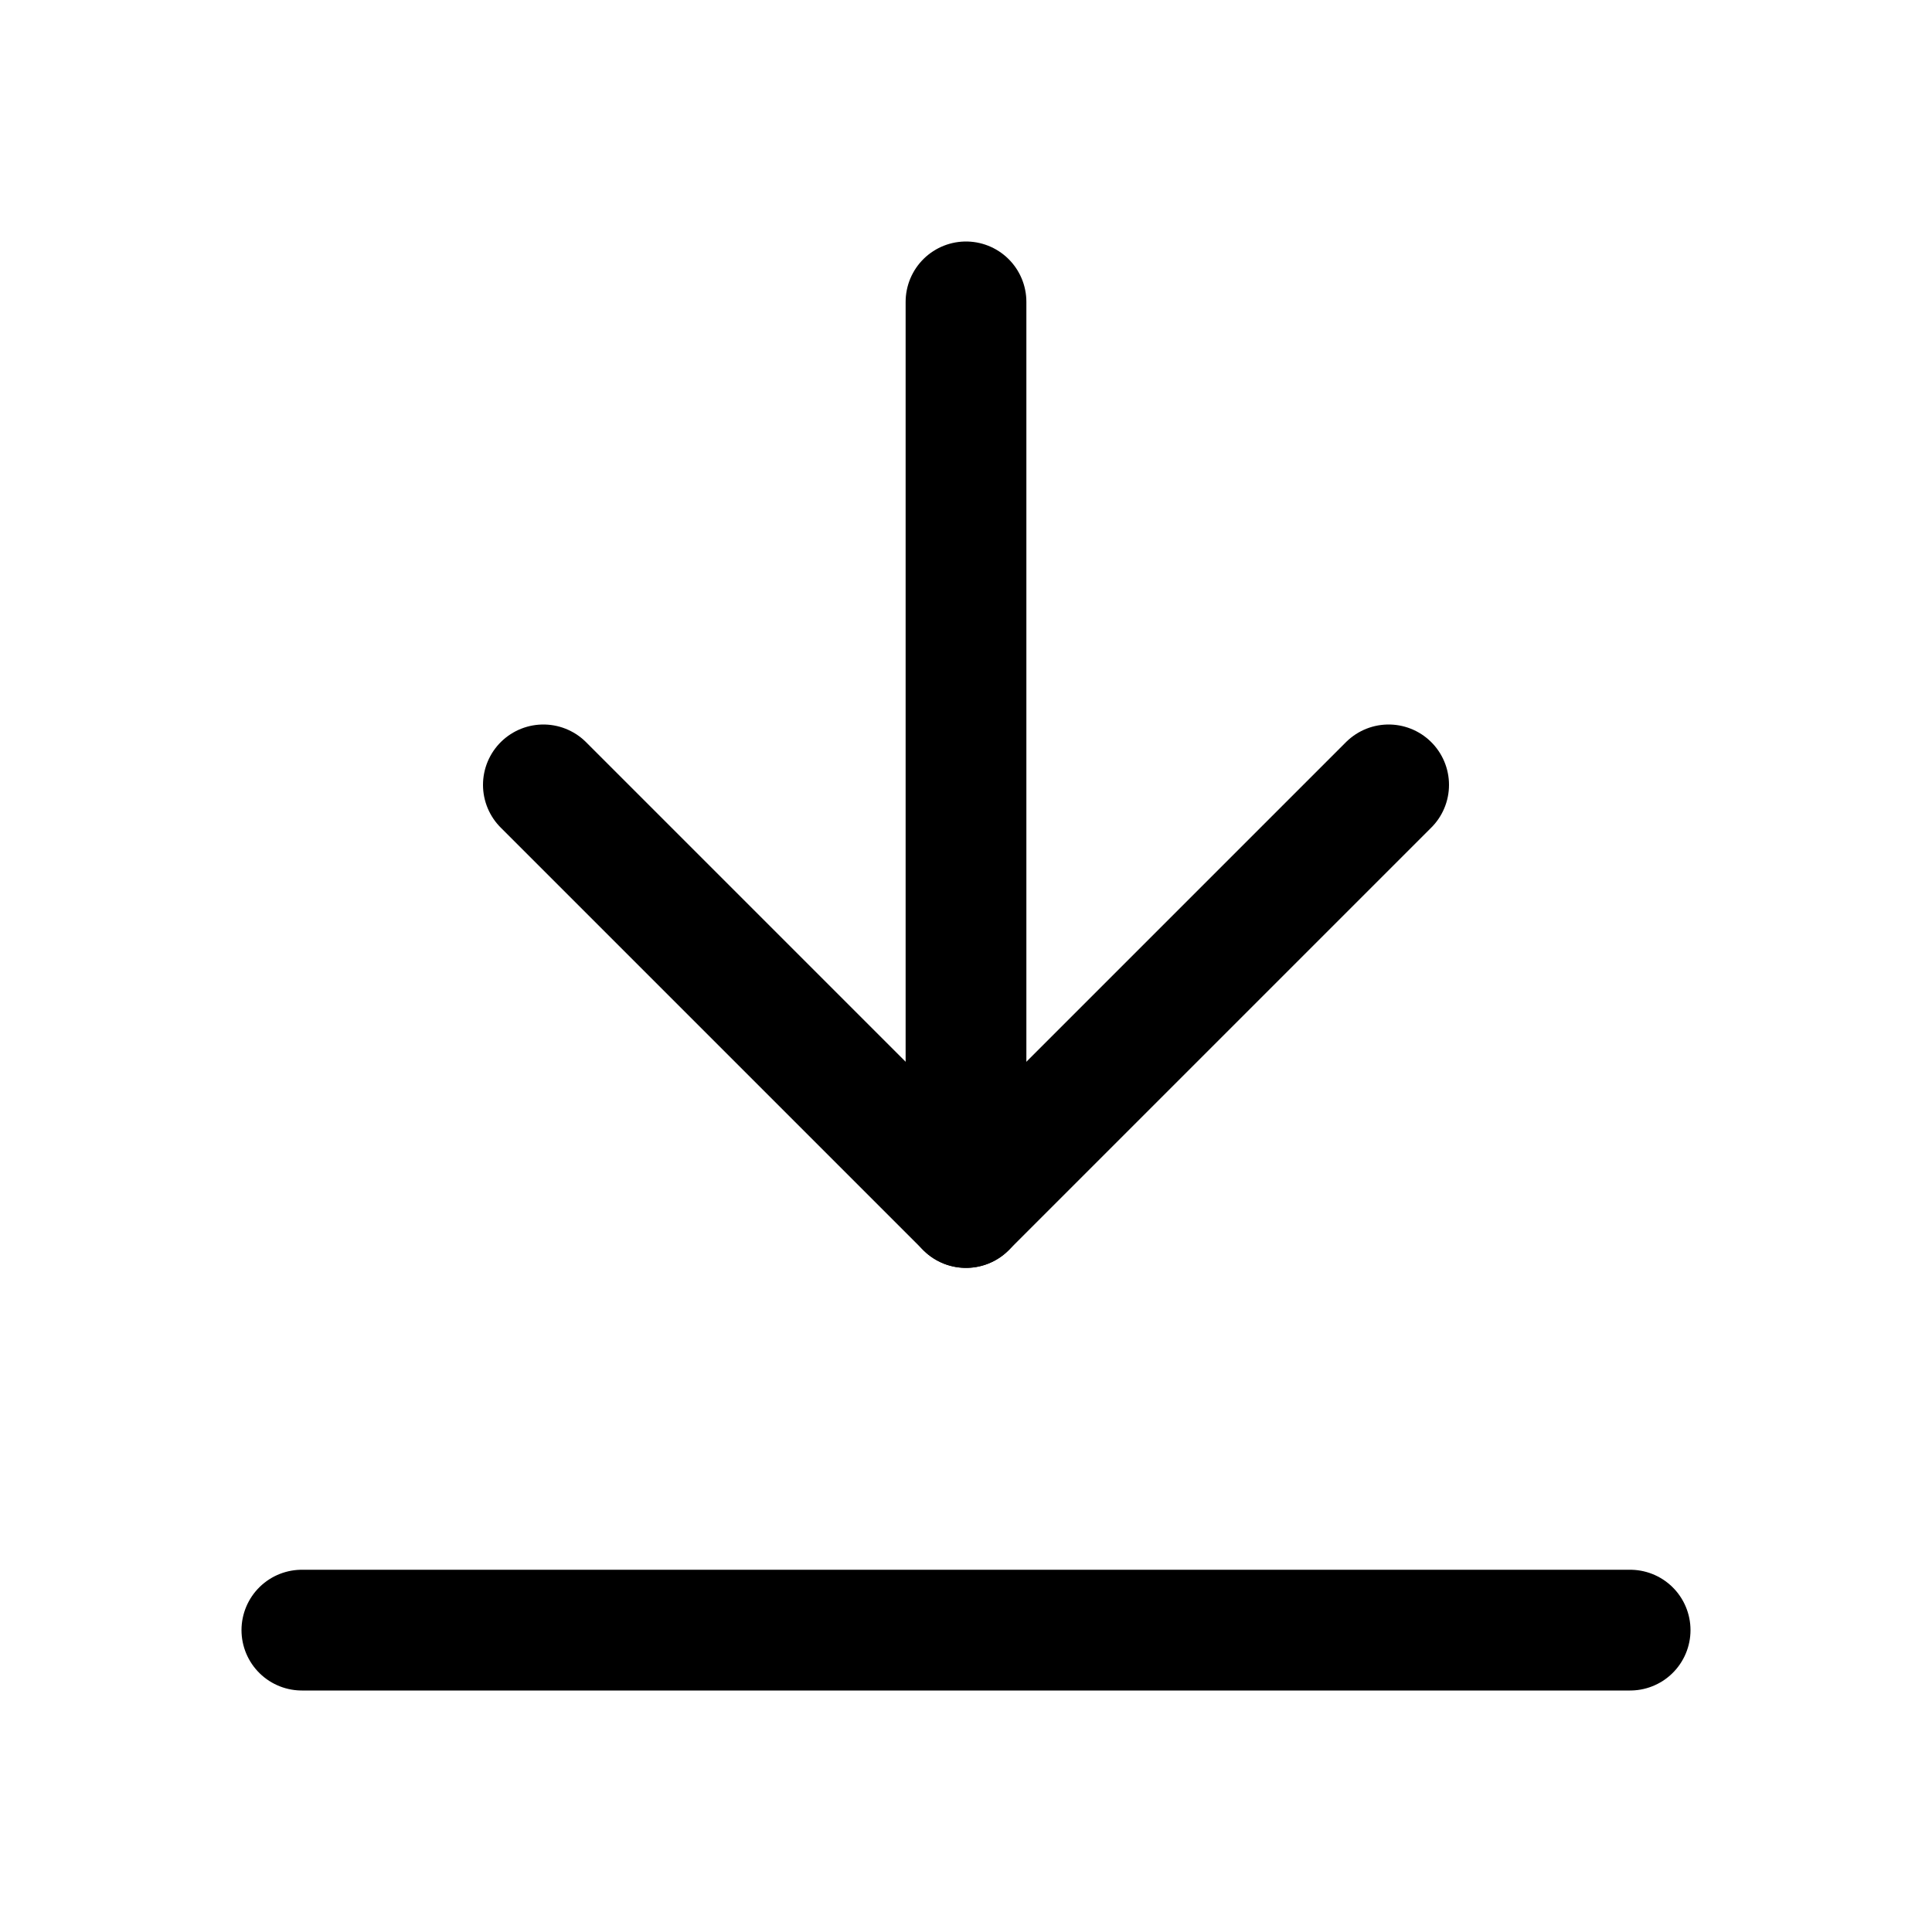
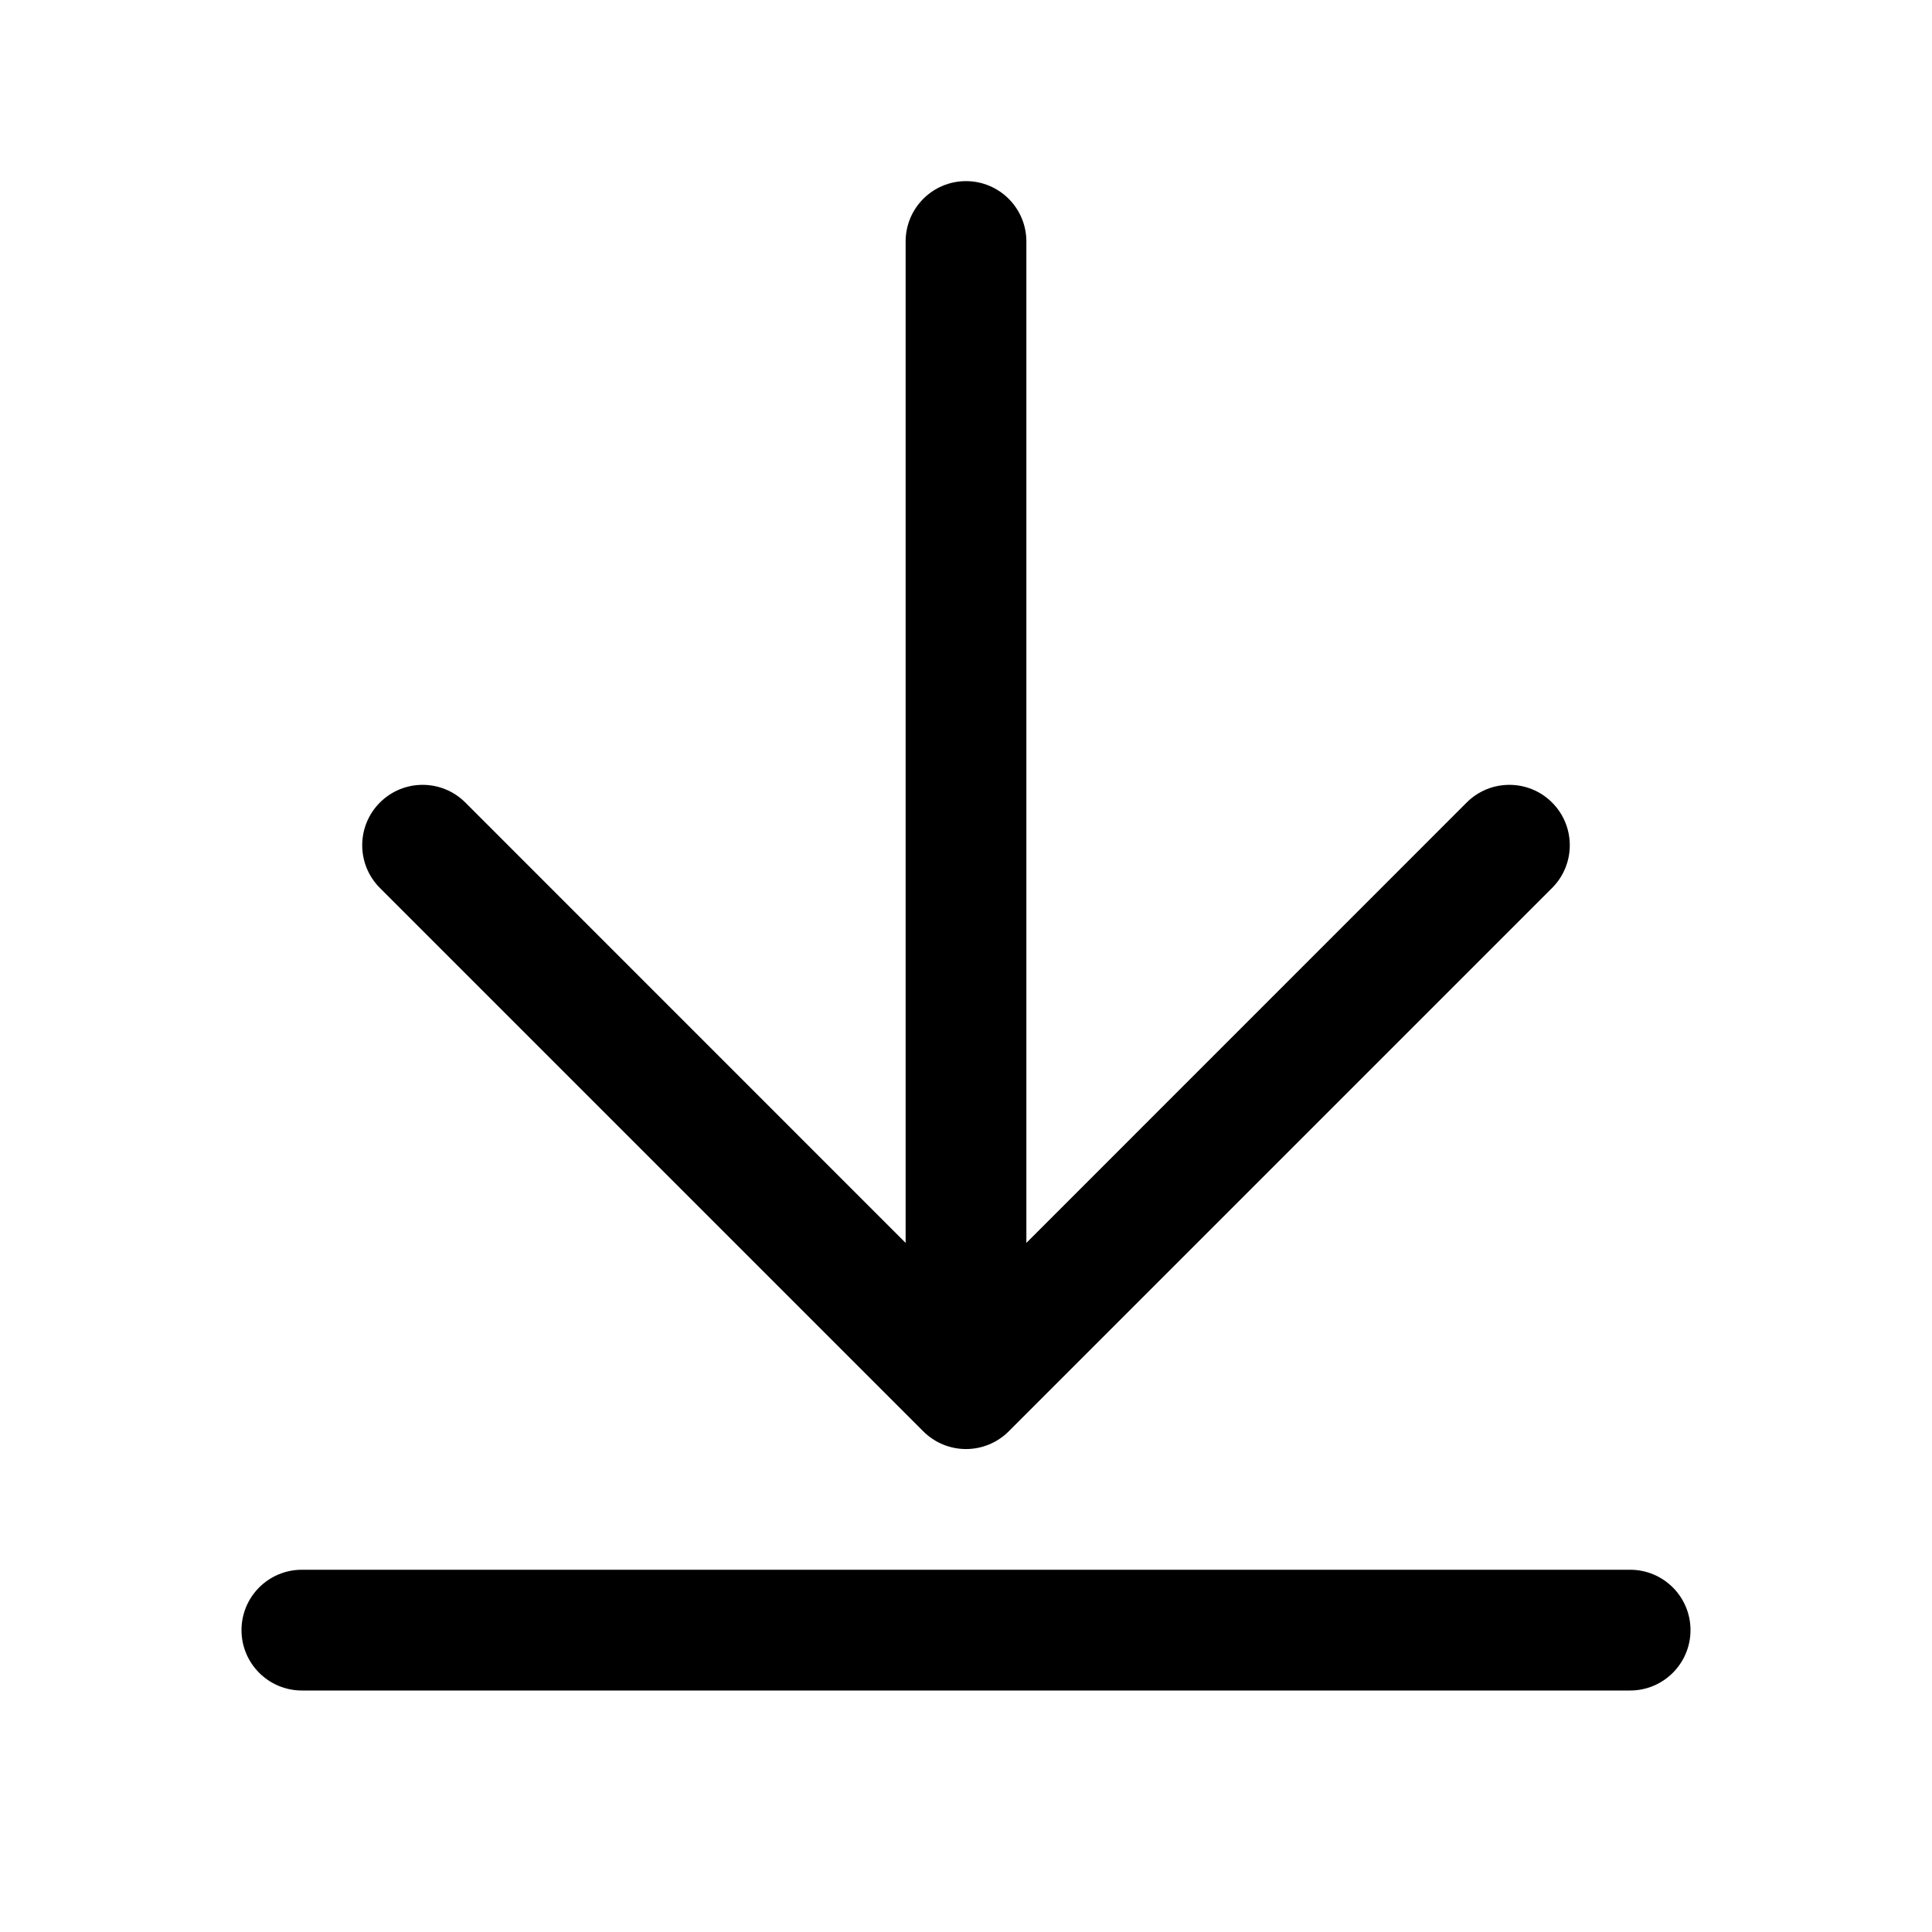
- <svg xmlns="http://www.w3.org/2000/svg" viewBox="0 0 256 256">
-   <g fill="none" stroke="#000" stroke-width="16" stroke-linecap="round" stroke-linejoin="round">
-     <line x1="128" y1="40" x2="128" y2="160" />
-     <polyline points="72 104 128 160 184 104" />
-     <line x1="40" y1="216" x2="216" y2="216" />
-   </g>
+ <svg xmlns="http://www.w3.org/2000/svg" viewBox="0 0 256 256" fill="currentColor">
+   <path d="M50.34,117.66a8,8,0,0,1,11.32-11.32L120,164.69V32a8,8,0,0,1,16,0V164.69l58.34-58.35a8,8,0,0,1,11.32,11.32l-72,72a8,8,0,0,1-11.32,0ZM216,208H40a8,8,0,0,0,0,16H216a8,8,0,0,0,0-16Z" />
</svg>
